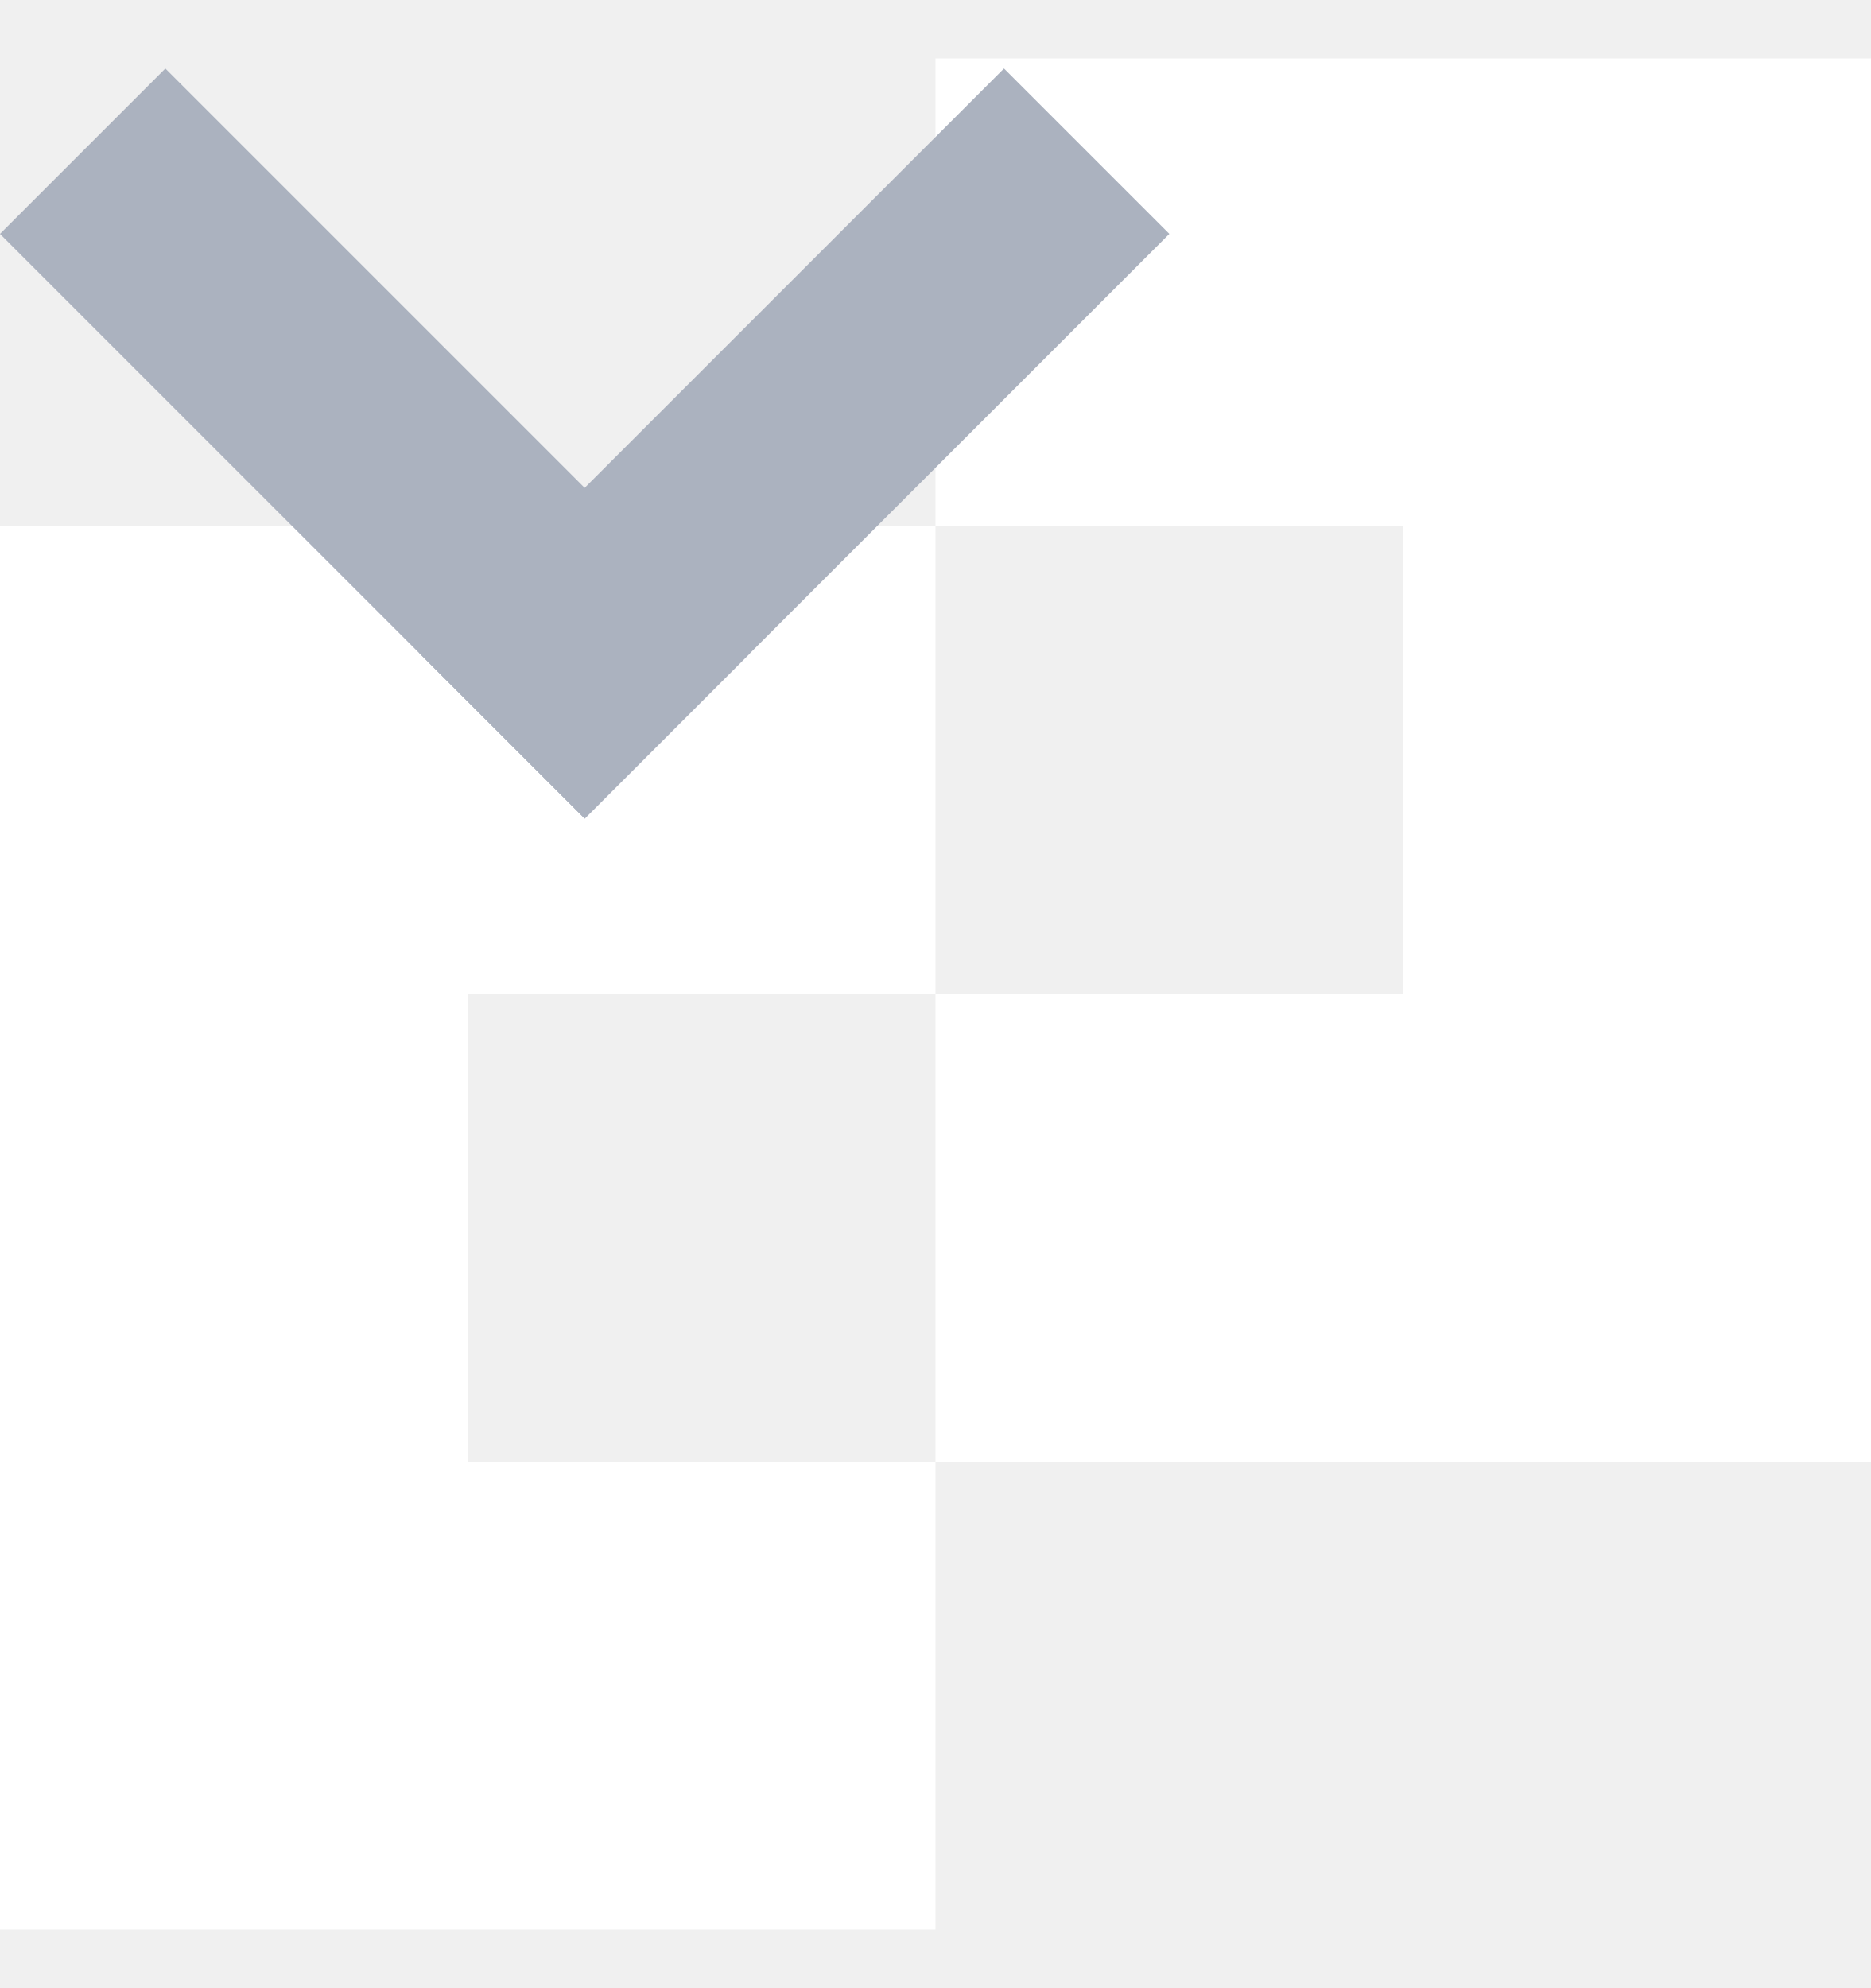
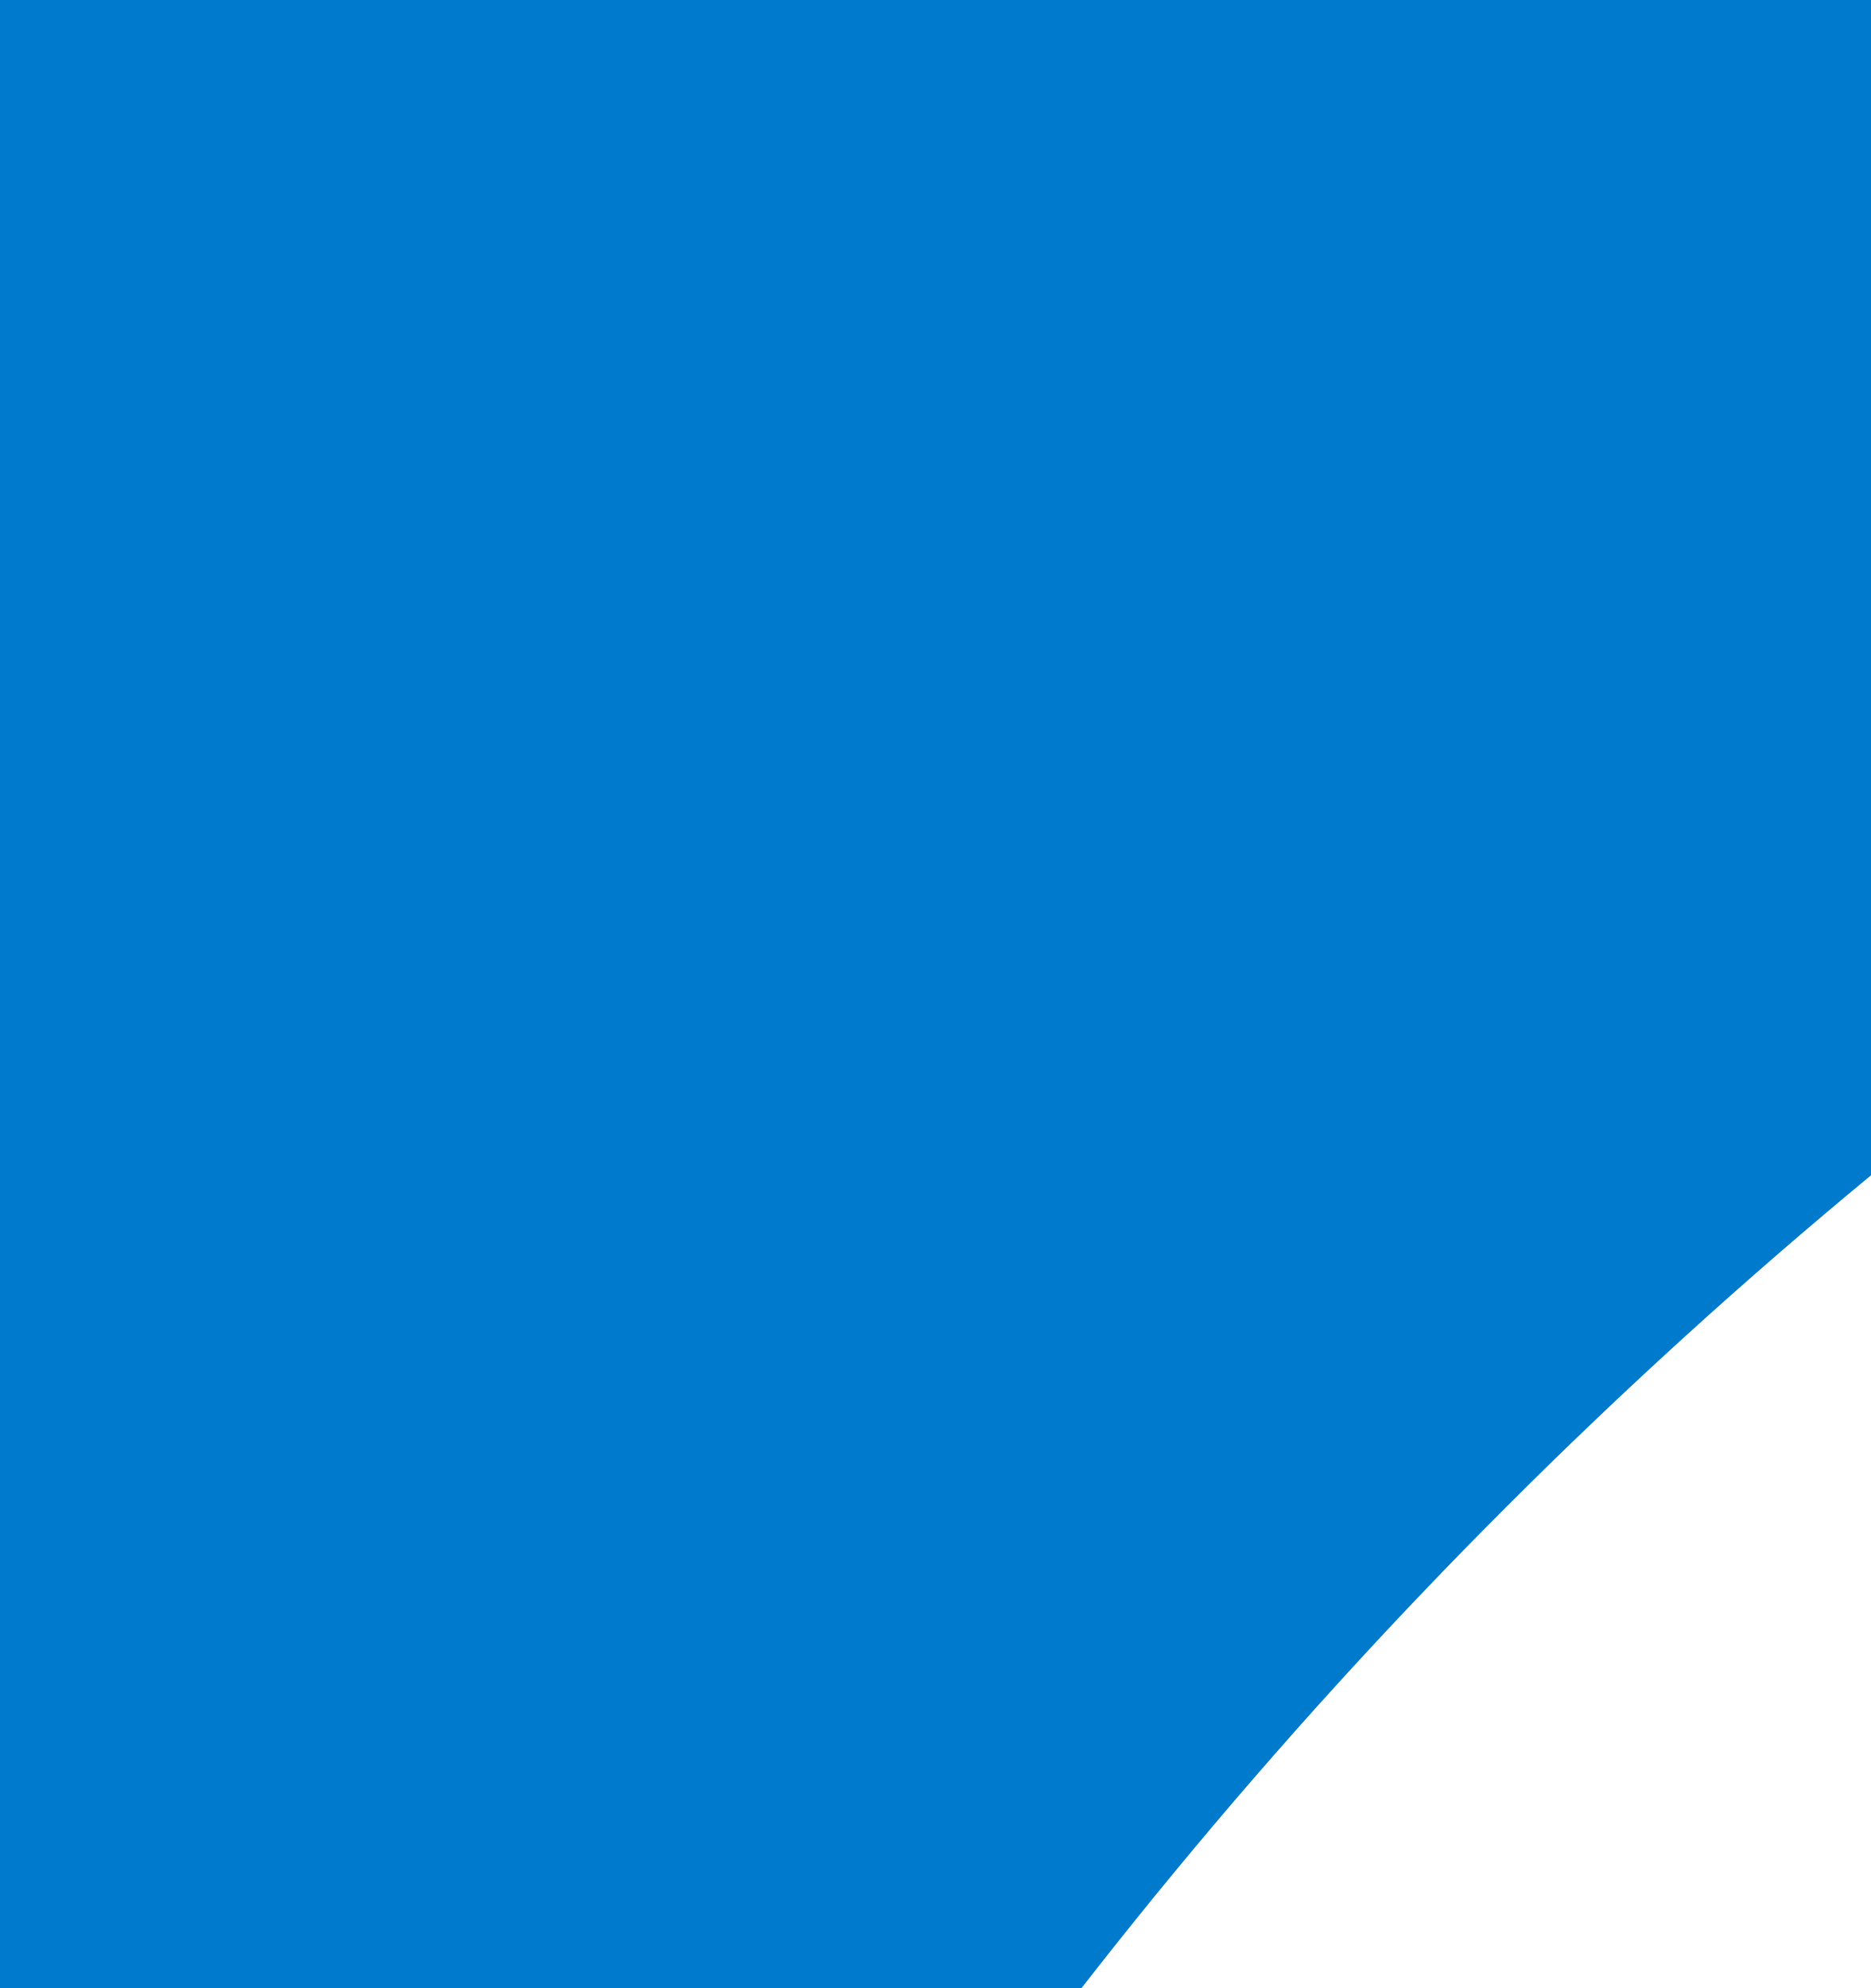
<svg xmlns="http://www.w3.org/2000/svg" width="16" height="17" viewBox="0 0 16 17" fill="none">
  <g id="logo_outlined">
    <svg width="156" height="156" viewBox="0 0 156 156" fill="none">
      <mask id="path-1-inside-1_1103_3692" fill="white">
        <path fill-rule="evenodd" clip-rule="evenodd" d="M0 39.75H38.75H77.5V78.5H38.75V117.25H77.5V156H38.75H0V117.25V78.5V39.75Z" />
      </mask>
      <path d="M0 39.75V38.75H-1V39.75H0ZM77.5 39.75H78.5V38.75H77.5V39.75ZM77.5 78.5V79.5H78.5V78.5H77.5ZM38.75 78.5V77.5H37.75V78.5H38.75ZM38.75 117.25H37.75V118.25H38.75V117.25ZM77.5 117.25H78.5V116.25H77.5V117.25ZM77.5 156V157H78.5V156H77.5ZM0 156H-1V157H0V156ZM38.75 38.75H0V40.75H38.75V38.75ZM77.5 38.75H38.75V40.75H77.5V38.75ZM78.5 78.5V39.75H76.5V78.5H78.5ZM38.75 79.5H77.5V77.5H38.75V79.5ZM39.75 117.25V78.5H37.75V117.25H39.75ZM38.75 118.25H77.5V116.25H38.75V118.25ZM76.5 117.25V156H78.5V117.25H76.5ZM77.5 155H38.75V157H77.5V155ZM0 157H38.75V155H0V157ZM-1 117.25V156H1V117.25H-1ZM-1 78.5V117.25H1V78.5H-1ZM-1 39.75V78.5H1V39.75H-1Z" fill="#C778DD" mask="url(#path-1-inside-1_1103_3692)" />
      <mask id="path-3-outside-2_1103_3692" maskUnits="userSpaceOnUse" x="76.5" y="0" width="80" height="119" fill="black">
        <rect fill="white" x="76.5" width="80" height="119" />
        <path fill-rule="evenodd" clip-rule="evenodd" d="M77.5 1H116.25H155V39.75V78.5V117.25H116.25H77.5V78.5H116.25V39.75H77.5V1Z" />
      </mask>
      <path d="M77.5 1V0H76.5V1H77.5ZM155 1H156V0H155V1ZM155 117.25V118.25H156V117.25H155ZM77.5 117.25H76.5V118.25H77.5V117.25ZM77.5 78.5V77.5H76.5V78.5H77.5ZM116.25 78.5V79.5H117.25V78.5H116.25ZM116.25 39.75H117.25V38.75H116.25V39.75ZM77.5 39.75H76.5V40.75H77.5V39.75ZM116.25 0H77.5V2H116.25V0ZM155 0H116.25V2H155V0ZM156 39.75V1H154V39.75H156ZM156 78.5V39.75H154V78.5H156ZM156 117.25V78.5H154V117.25H156ZM116.25 118.25H155V116.25H116.25V118.25ZM116.25 116.25H77.5V118.25H116.25V116.25ZM78.5 117.25V78.5H76.5V117.25H78.5ZM77.5 79.5H116.25V77.5H77.5V79.5ZM115.25 39.75V78.5H117.25V39.75H115.25ZM77.5 40.75H116.25V38.75H77.5V40.75ZM76.5 1V39.75H78.5V1H76.5Z" fill="#C778DD" mask="url(#path-3-outside-2_1103_3692)" />
    </svg>
  </g>
  <g id="logo">
    <path fill-rule="evenodd" clip-rule="evenodd" d="M12 0.5H8V4.5H4H0V8.5V12.5V16.5H4H8V12.5H12H16V8.5V4.5V0.5H12ZM4 12.5H8V8.5H12V4.5H8V8.5H4V12.5Z" fill="white" />
  </g>
  <g id="arrow">
    <line x1="0.707" y1="1.293" x2="5.707" y2="6.293" stroke="#ABB2BF" stroke-width="2" />
    <line x1="4.293" y1="6.293" x2="9.293" y2="1.293" stroke="#ABB2BF" stroke-width="2" />
  </g>
+   <g id="typescript">
+     <path d="M0 60V120H60H120V60V0H60H0V60Z" fill="#007ACC" />
+     <path d="M26.537 60.398L26.499 65.312H34.309H42.118L42.118 87.503V109.693H47.642H53.166V87.503L53.166 65.312H60.975H68.785V60.493C68.785 57.826 68.728 55.598 68.652 55.541C68.595 55.465 59.09 55.426 47.566 55.446L26.595 55.503L26.537 60.398Z" fill="white" />
+     <path d="M96.826 55.364C99.874 56.126 102.198 57.478 104.331 59.687C105.436 60.868 107.074 63.021 107.207 63.535C107.245 63.687 102.026 67.192 98.864 69.154C98.75 69.23 98.293 68.735 97.779 67.973C96.236 65.725 94.617 64.754 92.141 64.583C88.502 64.335 86.16 66.24 86.179 69.421C86.179 70.354 86.312 70.906 86.693 71.668C87.493 73.326 88.979 74.316 93.645 76.335C102.236 80.03 105.912 82.468 108.198 85.935C110.75 89.802 111.322 95.973 109.588 100.564C107.683 105.554 102.96 108.945 96.312 110.068C94.255 110.43 89.379 110.373 87.169 109.973C82.35 109.116 77.779 106.735 74.96 103.611C73.855 102.392 71.703 99.211 71.836 98.983C71.893 98.906 72.388 98.602 72.941 98.278C73.474 97.973 75.493 96.811 77.398 95.707L80.845 93.707L81.569 94.773C82.579 96.316 84.788 98.43 86.122 99.135C89.95 101.154 95.207 100.868 97.798 98.545C98.903 97.535 99.36 96.487 99.36 94.945C99.36 93.554 99.188 92.945 98.464 91.897C97.531 90.564 95.626 89.44 90.217 87.097C84.026 84.43 81.36 82.773 78.922 80.145C77.512 78.621 76.179 76.183 75.626 74.145C75.169 72.449 75.055 68.202 75.417 66.487C76.693 60.507 81.207 56.335 87.722 55.097C89.836 54.697 94.75 54.849 96.826 55.364Z" fill="white" />
+   </g>
+   <g id="redux">
+     <g clip-path="url(#clip0_1_3276)">
+       <path d="M83.147 82.601C87.576 82.143 90.935 78.325 90.782 73.744C90.63 69.163 86.812 65.498 82.231 65.498H81.926C77.191 65.65 73.527 69.621 73.68 74.355C73.832 76.645 74.748 78.63 76.123 80.005C70.931 90.237 62.99 97.719 51.079 103.98C42.986 108.256 34.587 109.784 26.189 108.715C19.317 107.798 13.972 104.745 10.612 99.705C5.726 92.222 5.268 84.128 9.391 76.035C12.293 70.231 16.873 65.956 19.775 63.818C19.164 61.832 18.247 58.473 17.79 56.03C-4.353 72.064 -2.062 93.749 4.657 103.98C9.696 111.616 19.927 116.35 31.228 116.35C34.282 116.35 37.336 116.045 40.39 115.282C59.936 111.464 74.749 99.857 83.147 82.601ZM110.024 63.665C98.418 50.074 81.315 42.591 61.769 42.591H59.325C57.951 39.842 55.05 38.01 51.843 38.01H51.537C46.804 38.162 43.139 42.133 43.291 46.867C43.444 51.448 47.262 55.113 51.843 55.113H52.148C55.508 54.961 58.409 52.822 59.631 49.921H62.379C73.985 49.921 84.98 53.281 94.906 59.847C102.541 64.887 108.038 71.454 111.092 79.394C113.688 85.808 113.535 92.069 110.787 97.414C106.511 105.508 99.334 109.936 89.866 109.936C83.758 109.936 77.956 108.104 74.901 106.729C73.222 108.256 70.167 110.7 68.029 112.227C74.596 115.281 81.315 116.961 87.728 116.961C102.388 116.961 113.23 108.867 117.353 100.774C121.782 91.916 121.476 76.645 110.024 63.665ZM32.449 85.197C32.602 89.778 36.419 93.443 41.001 93.443H41.306C46.04 93.291 49.705 89.32 49.552 84.586C49.4 80.004 45.582 76.34 41.001 76.34H40.696C40.39 76.34 39.931 76.34 39.627 76.492C33.366 66.108 30.77 54.808 31.686 42.591C32.296 33.428 35.351 25.487 40.696 18.92C45.124 13.27 53.675 10.521 59.478 10.369C75.665 10.063 82.536 30.221 82.995 38.315C84.98 38.773 88.339 39.842 90.63 40.605C88.797 15.867 73.527 3.039 58.867 3.039C45.124 3.039 32.449 12.965 27.41 27.625C20.386 47.172 24.967 65.956 33.518 80.769C32.755 81.837 32.296 83.517 32.449 85.197V85.197Z" fill="#764ABC" />
+     </g>
+     <defs>
+       <clipPath id="clip0_1_3276">
+         <rect width="120" height="120" fill="white" />
+       </clipPath>
+     </defs>
+   </g>
+   <g id="github">
+     <path fill-rule="evenodd" clip-rule="evenodd" d="M44 0C19.69 0 0 19.69 0 44C0 63.47 12.595 79.915 30.085 85.745C32.285 86.13 33.11 84.81 33.11 83.655C33.11 82.61 33.055 79.145 33.055 75.46C22 77.495 19.14 72.765 18.26 70.29C17.765 69.025 15.62 65.12 13.75 64.075C12.21 63.25 10.01 61.215 13.695 61.16C17.16 61.105 19.635 64.35 20.46 65.67C24.42 72.325 30.745 70.455 33.275 69.3C33.66 66.44 34.815 64.515 36.08 63.415C26.29 62.315 16.06 58.52 16.06 41.69C16.06 36.905 17.765 32.945 20.57 29.865C20.13 28.765 18.59 24.255 21.01 18.205C21.01 18.205 24.695 17.05 33.11 22.715C36.63 21.725 40.37 21.23 44.11 21.23C47.85 21.23 51.59 21.725 55.11 22.715C63.525 16.995 67.21 18.205 67.21 18.205C69.63 24.255 68.09 28.765 67.65 29.865C70.455 32.945 72.16 36.85 72.16 41.69C72.16 58.575 61.875 62.315 52.085 63.415C53.68 64.79 55.055 67.43 55.055 71.555C55.055 77.44 55 82.17 55 83.655C55 84.81 55.825 86.185 58.025 85.745C66.76 82.796 74.35 77.182 79.727 69.694C85.104 62.205 87.997 53.219 88 44C88 19.69 68.31 0 44 0Z" fill="white" />
+   </g>
+   <g id="react">
+     <path d="M0 59.797C0 69.273 8.849 78.119 22.801 83.105C20.015 97.77 22.301 109.59 29.939 114.196C37.79 118.93 49.486 115.653 60.587 105.507C71.408 115.243 82.344 119.075 89.975 114.456C97.818 109.709 100.203 97.087 97.34 81.964C111.872 76.941 120 69.398 120 59.797C120 50.541 111.134 42.534 97.371 37.58C100.453 21.832 97.842 10.298 89.888 5.502C82.219 0.879 71.156 4.909 60.176 14.9C48.753 4.295 37.799 1.057 29.853 5.867C22.192 10.504 20.006 22.539 22.801 37.476C9.32 42.39 0 50.578 0 59.797Z" fill="white" />
+     <path d="M94.457 42.499C93.351 42.101 92.205 41.725 91.026 41.369C91.22 40.541 91.398 39.725 91.556 38.922C94.153 25.741 92.455 15.123 86.657 11.627C81.097 8.275 72.005 11.77 62.822 20.126C61.939 20.929 61.054 21.78 60.169 22.672C59.579 22.082 58.99 21.512 58.403 20.966C48.779 12.032 39.133 8.267 33.34 11.773C27.786 15.135 26.141 25.117 28.479 37.608C28.705 38.815 28.968 40.047 29.267 41.3C27.902 41.705 26.584 42.137 25.323 42.597C14.04 46.71 6.834 53.156 6.834 59.843C6.834 66.748 14.569 73.675 26.321 77.875C27.249 78.206 28.211 78.52 29.203 78.817C28.881 80.172 28.601 81.5 28.366 82.795C26.137 95.07 27.878 104.816 33.417 108.157C39.139 111.607 48.742 108.061 58.092 99.514C58.831 98.839 59.573 98.122 60.316 97.371C61.279 98.341 62.24 99.259 63.197 100.12C72.254 108.269 81.2 111.56 86.734 108.21C92.45 104.75 94.308 94.28 91.896 81.541C91.712 80.568 91.497 79.574 91.257 78.563C91.931 78.354 92.593 78.139 93.239 77.915C105.456 73.683 113.405 66.841 113.405 59.843C113.405 53.132 105.967 46.642 94.457 42.499Z" fill="#53C1DE" />
+     <path d="M91.805 73.397C91.222 73.599 90.625 73.794 90.015 73.983C88.666 69.518 86.846 64.771 84.619 59.866C86.744 55.078 88.494 50.391 89.805 45.956C90.895 46.285 91.954 46.633 92.973 47.001C102.835 50.55 108.851 55.799 108.851 59.843C108.851 64.15 102.354 69.743 91.805 73.397ZM87.428 82.466C88.495 88.099 88.647 93.192 87.941 97.173C87.306 100.75 86.029 103.135 84.451 104.09C81.093 106.123 73.91 103.481 66.165 96.511C65.277 95.713 64.382 94.859 63.485 93.957C66.488 90.523 69.489 86.531 72.418 82.097C77.57 81.619 82.437 80.837 86.851 79.77C87.069 80.687 87.262 81.587 87.428 82.466ZM43.165 103.739C39.884 104.951 37.27 104.986 35.69 104.033C32.329 102.006 30.931 94.18 32.838 83.683C33.056 82.481 33.316 81.246 33.615 79.984C37.981 80.993 42.813 81.719 47.977 82.157C50.926 86.496 54.014 90.483 57.125 93.975C56.445 94.661 55.768 95.315 55.095 95.93C50.96 99.709 46.816 102.391 43.165 103.739ZM27.792 73.371C22.596 71.514 18.304 69.1 15.363 66.466C12.72 64.099 11.385 61.75 11.385 59.843C11.385 55.785 17.171 50.61 26.82 47.092C27.991 46.665 29.216 46.263 30.488 45.885C31.822 50.421 33.571 55.163 35.682 59.959C33.544 64.825 31.769 69.643 30.423 74.232C29.516 73.96 28.637 73.673 27.792 73.371ZM32.945 36.695C30.942 25.992 32.273 17.919 35.62 15.893C39.185 13.735 47.069 16.812 55.378 24.527C55.91 25.02 56.443 25.536 56.977 26.07C53.881 29.546 50.822 33.504 47.899 37.817C42.887 38.303 38.089 39.083 33.678 40.128C33.401 38.961 33.155 37.815 32.945 36.695ZM78.915 48.563C77.861 46.659 76.778 44.8 75.674 42.991C79.075 43.44 82.332 44.037 85.392 44.767C84.473 47.845 83.329 51.063 81.981 54.362C81.014 52.443 79.992 50.508 78.915 48.563ZM60.169 29.472C62.269 31.851 64.372 34.506 66.44 37.388C64.356 37.285 62.245 37.231 60.118 37.231C58.01 37.231 55.916 37.284 53.844 37.385C55.915 34.53 58.036 31.878 60.169 29.472ZM41.302 48.596C40.249 50.506 39.245 52.431 38.294 54.359C36.968 51.071 35.834 47.838 34.907 44.717C37.948 44.005 41.191 43.423 44.569 42.983C43.45 44.808 42.358 46.681 41.302 48.596V48.596ZM44.666 77.043C41.176 76.636 37.885 76.084 34.845 75.392C35.786 72.215 36.945 68.913 38.299 65.554C39.253 67.481 40.261 69.406 41.32 71.32H41.321C42.4 73.27 43.519 75.18 44.666 77.043ZM60.295 90.55C58.137 88.115 55.985 85.423 53.883 82.526C55.923 82.61 58.004 82.653 60.118 82.653C62.29 82.653 64.437 82.602 66.551 82.503C64.476 85.452 62.38 88.149 60.295 90.55ZM82.024 65.383C83.449 68.778 84.65 72.063 85.603 75.186C82.513 75.923 79.177 76.516 75.662 76.957C76.768 75.124 77.86 73.233 78.933 71.287C80.019 69.319 81.05 67.348 82.024 65.383ZM74.99 68.909C73.324 71.93 71.614 74.813 69.877 77.534C66.715 77.771 63.448 77.892 60.118 77.892C56.801 77.892 53.575 77.785 50.469 77.574C48.663 74.817 46.915 71.925 45.26 68.935H45.261C43.61 65.954 42.09 62.947 40.713 59.957C42.09 56.96 43.605 53.95 45.247 50.974L45.246 50.975C46.892 47.99 48.624 45.113 50.414 42.373C53.583 42.122 56.833 41.992 60.118 41.992H60.118C63.417 41.992 66.671 42.123 69.84 42.376C71.602 45.096 73.323 47.964 74.975 50.949C76.646 53.967 78.181 56.957 79.569 59.889C78.185 62.872 76.653 65.893 74.99 68.909ZM84.381 15.751C87.95 17.903 89.338 26.582 87.096 37.962C86.953 38.688 86.792 39.428 86.617 40.177C82.195 39.11 77.394 38.317 72.367 37.824C69.439 33.463 66.405 29.499 63.359 26.067C64.178 25.244 64.995 24.458 65.81 23.717C73.677 16.558 81.031 13.731 84.381 15.751Z" fill="white" />
+     <path d="M60.118 49.892C65.374 49.892 69.635 54.347 69.635 59.843C69.635 65.338 65.374 69.793 60.118 69.793C54.862 69.793 50.602 65.338 50.602 59.843C50.602 54.347 54.862 49.892 60.118 49.892Z" fill="#53C1DE" />
+   </g>
+   <g id="tailwind">
+     <path d="M36.844 56.084C40.665 40.801 50.217 33.159 65.5 33.159C88.425 33.159 91.291 50.353 102.753 53.219C110.395 55.129 117.081 52.264 122.812 44.622C118.992 59.905 109.44 67.547 94.156 67.547C71.231 67.547 68.366 50.353 56.903 47.487C49.261 45.577 42.575 48.443 36.844 56.084ZM8.188 90.472C12.008 75.189 21.56 67.547 36.844 67.547C59.769 67.547 62.634 84.741 74.097 87.606C81.739 89.517 88.425 86.651 94.156 79.009C90.335 94.293 80.783 101.934 65.5 101.934C42.575 101.934 39.709 84.741 28.247 81.875C20.605 79.965 13.919 82.83 8.188 90.472Z" fill="#44A8B3" />
+   </g>
</svg>
